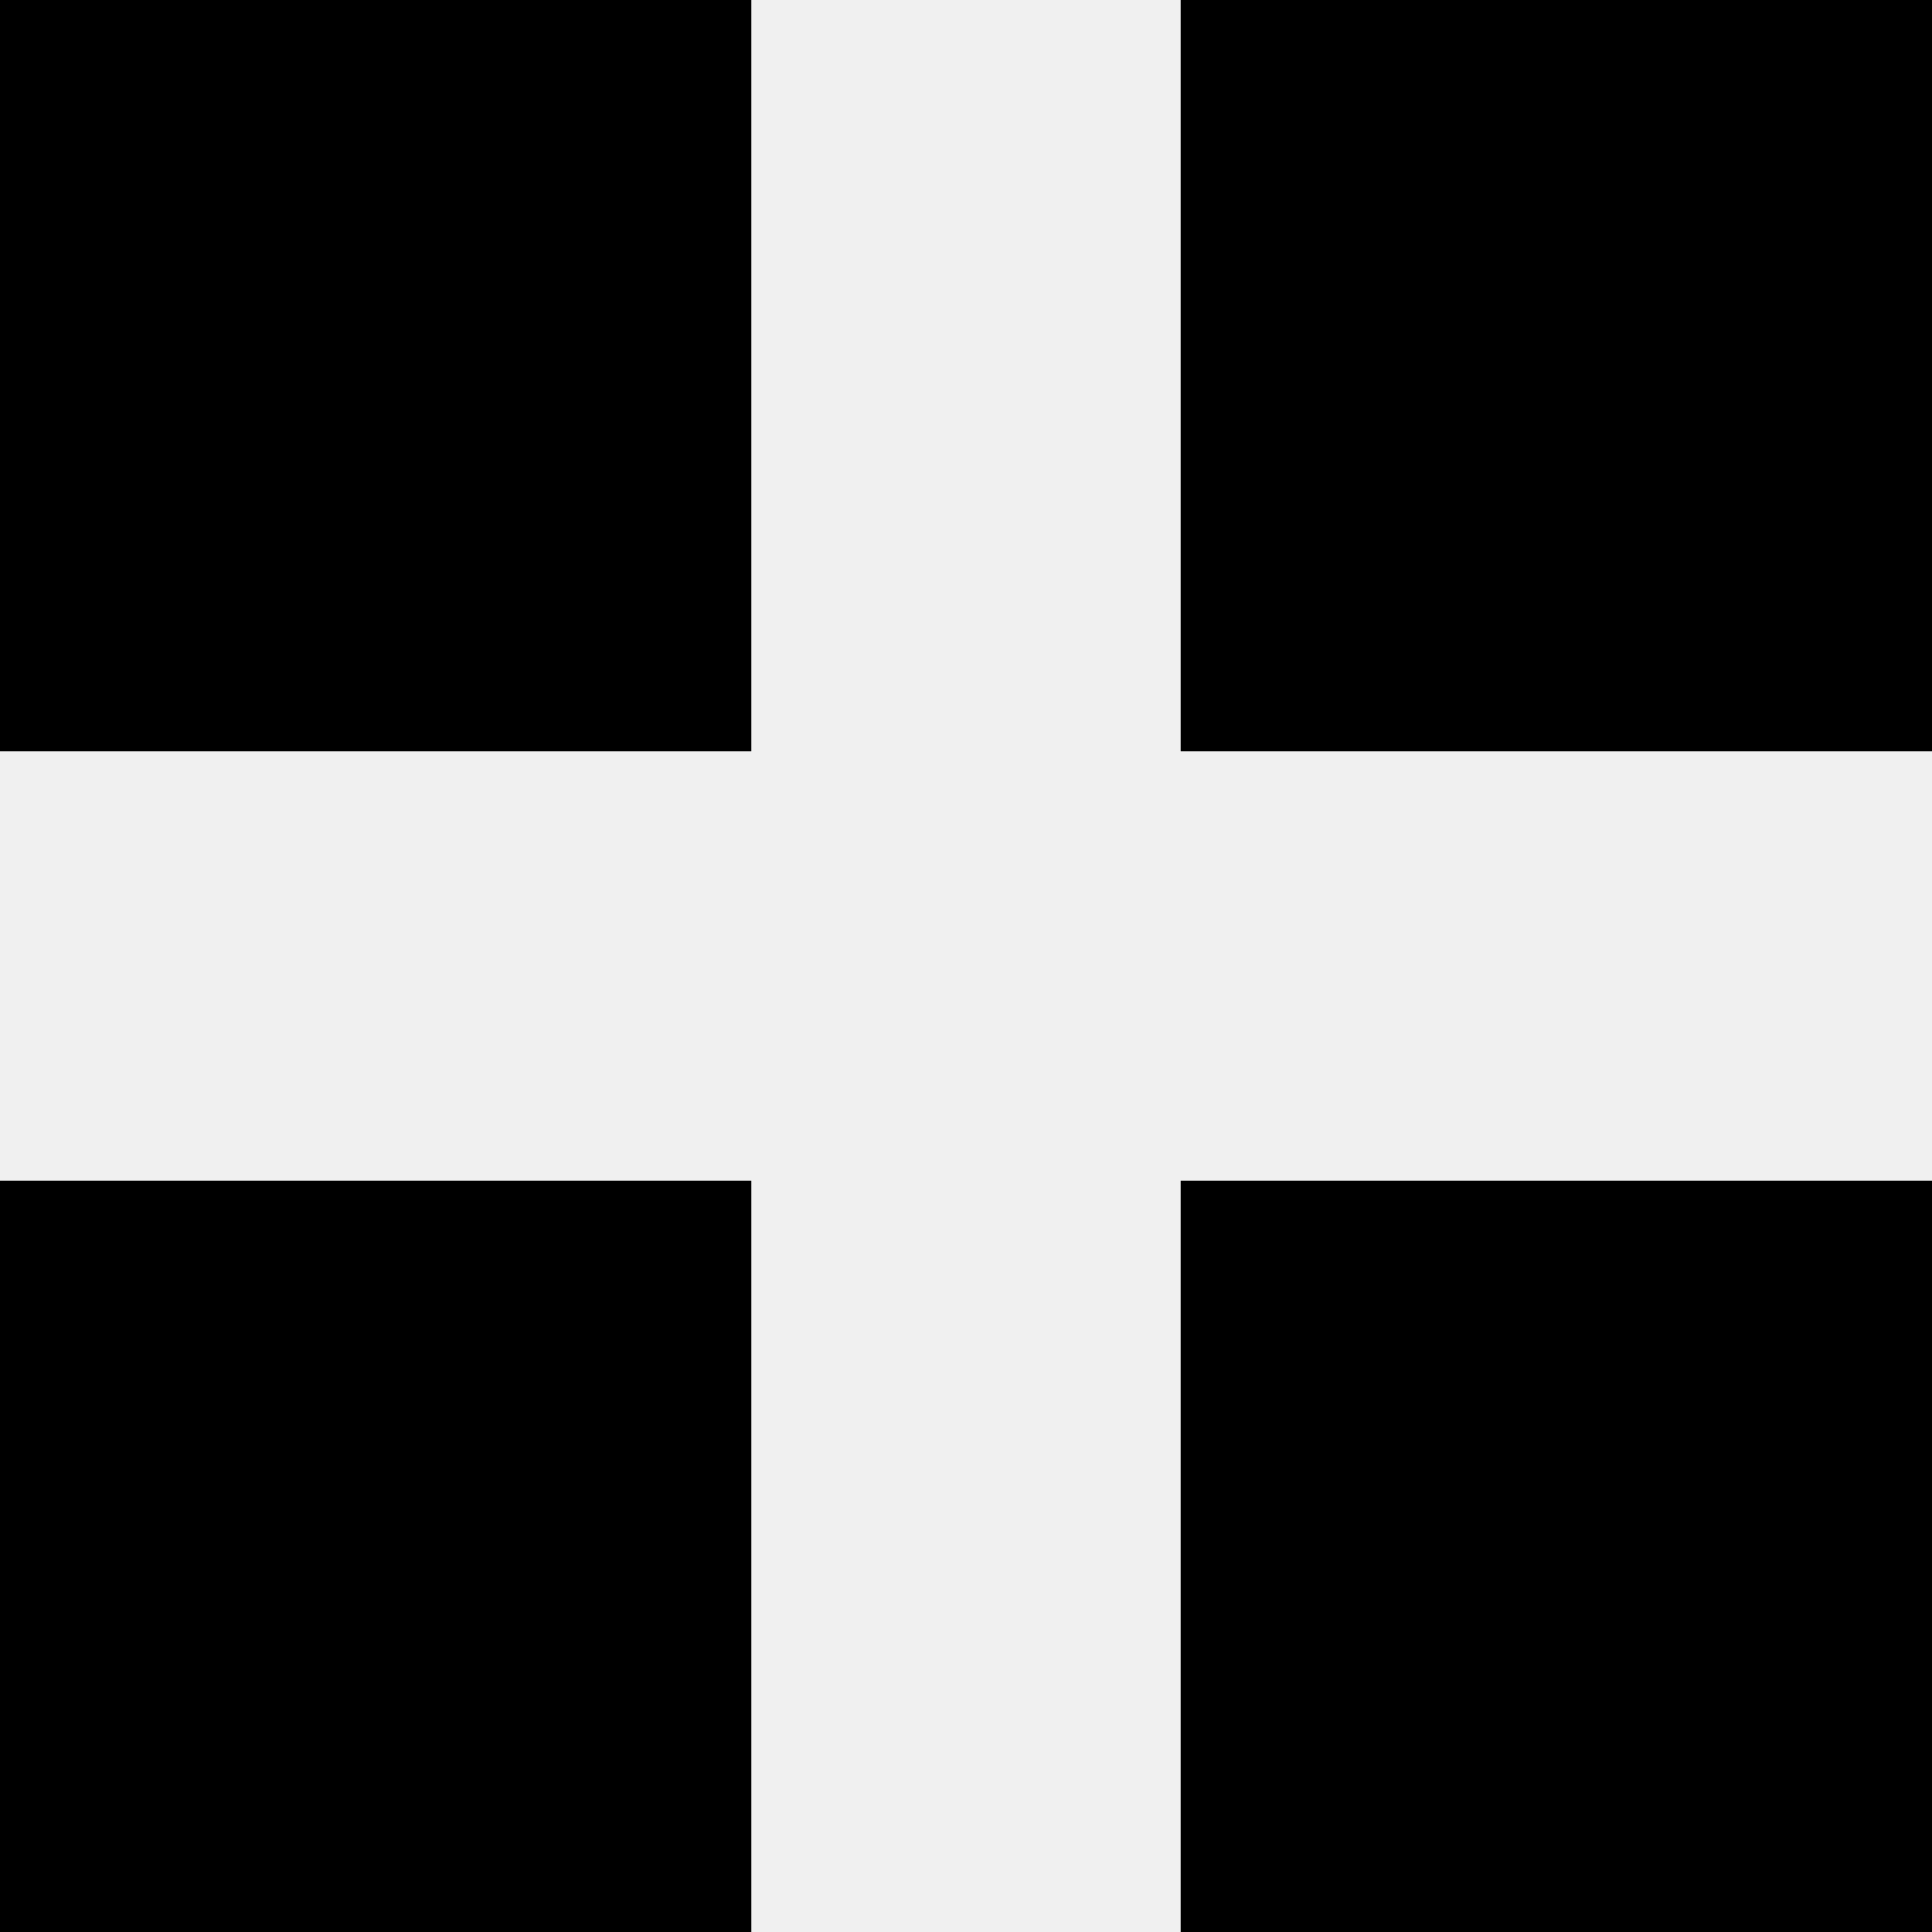
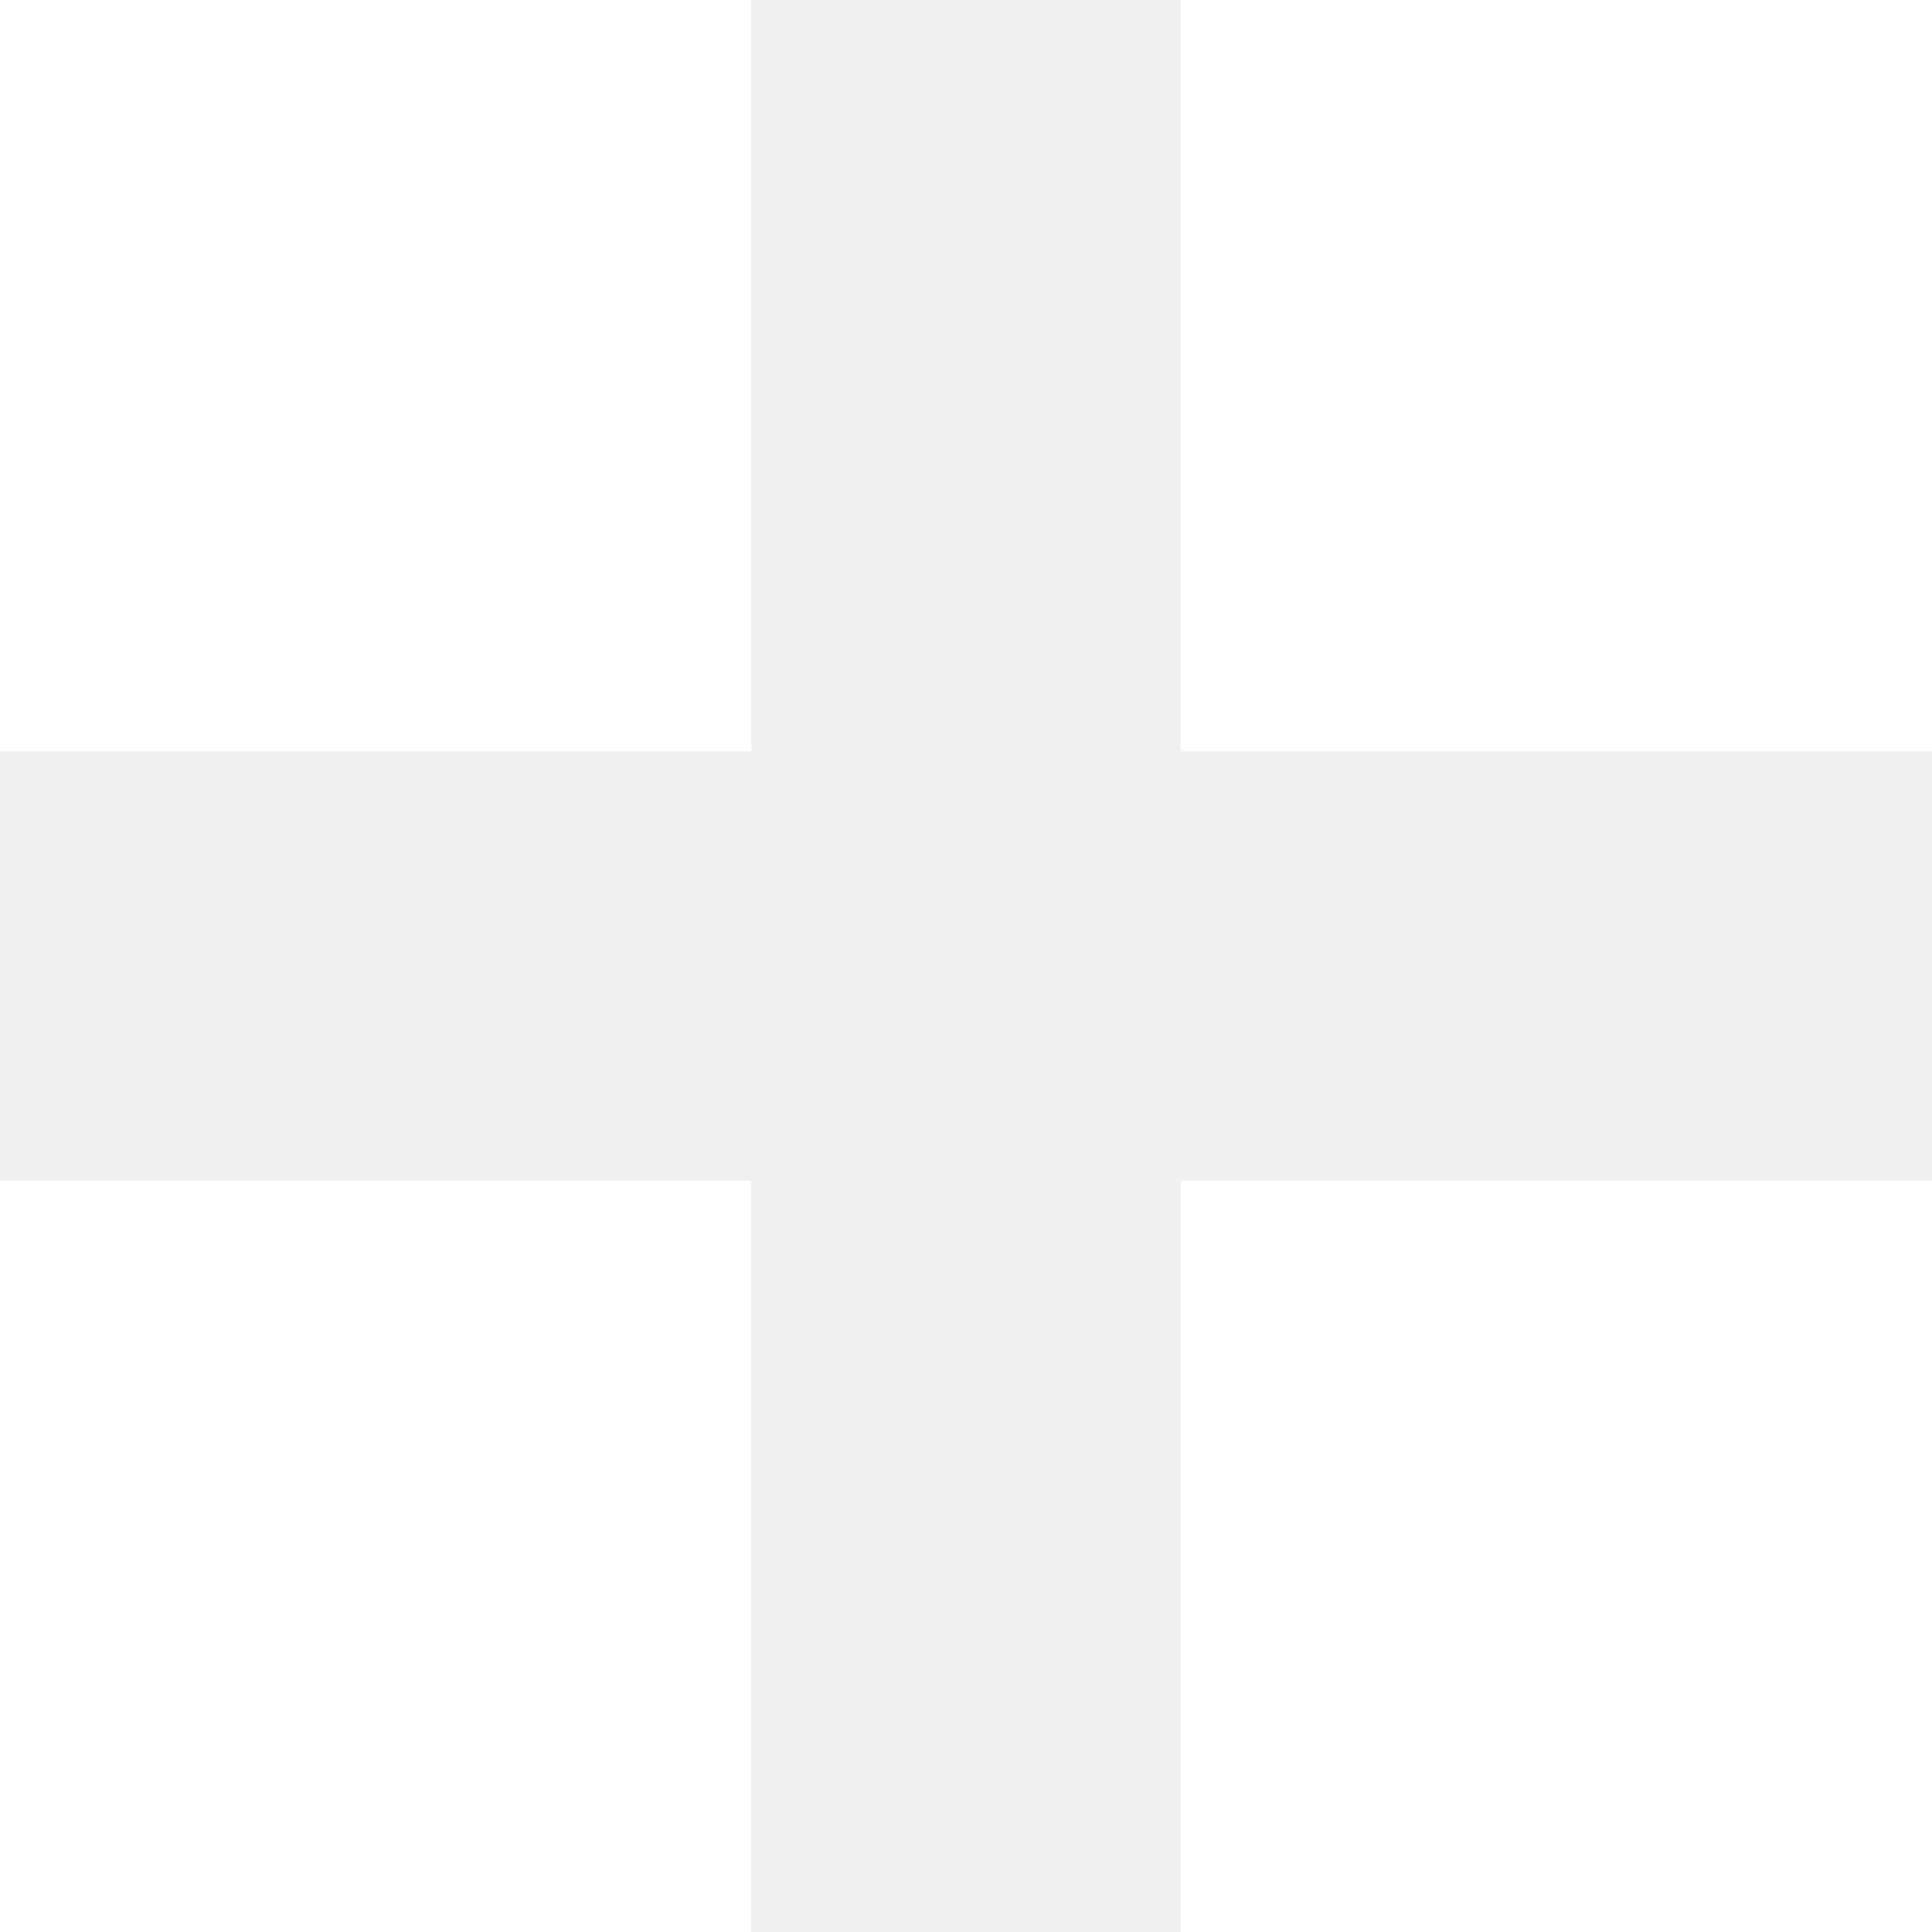
<svg xmlns="http://www.w3.org/2000/svg" width="18" height="18" viewBox="0 0 18 18" fill="none">
-   <rect width="7" height="7" fill="#000000" />
-   <rect width="7" height="7" transform="translate(11)" fill="#000000" />
-   <rect width="7" height="7" transform="translate(0 11)" fill="#000000" />
-   <rect width="7" height="7" transform="translate(11 11)" fill="#000000" />
+   <rect width="7" height="7" fill="white" />
+   <rect width="7" height="7" transform="translate(11)" fill="white" />
+   <rect width="7" height="7" transform="translate(0 11)" fill="white" />
+   <rect width="7" height="7" transform="translate(11 11)" fill="white" />
</svg>
